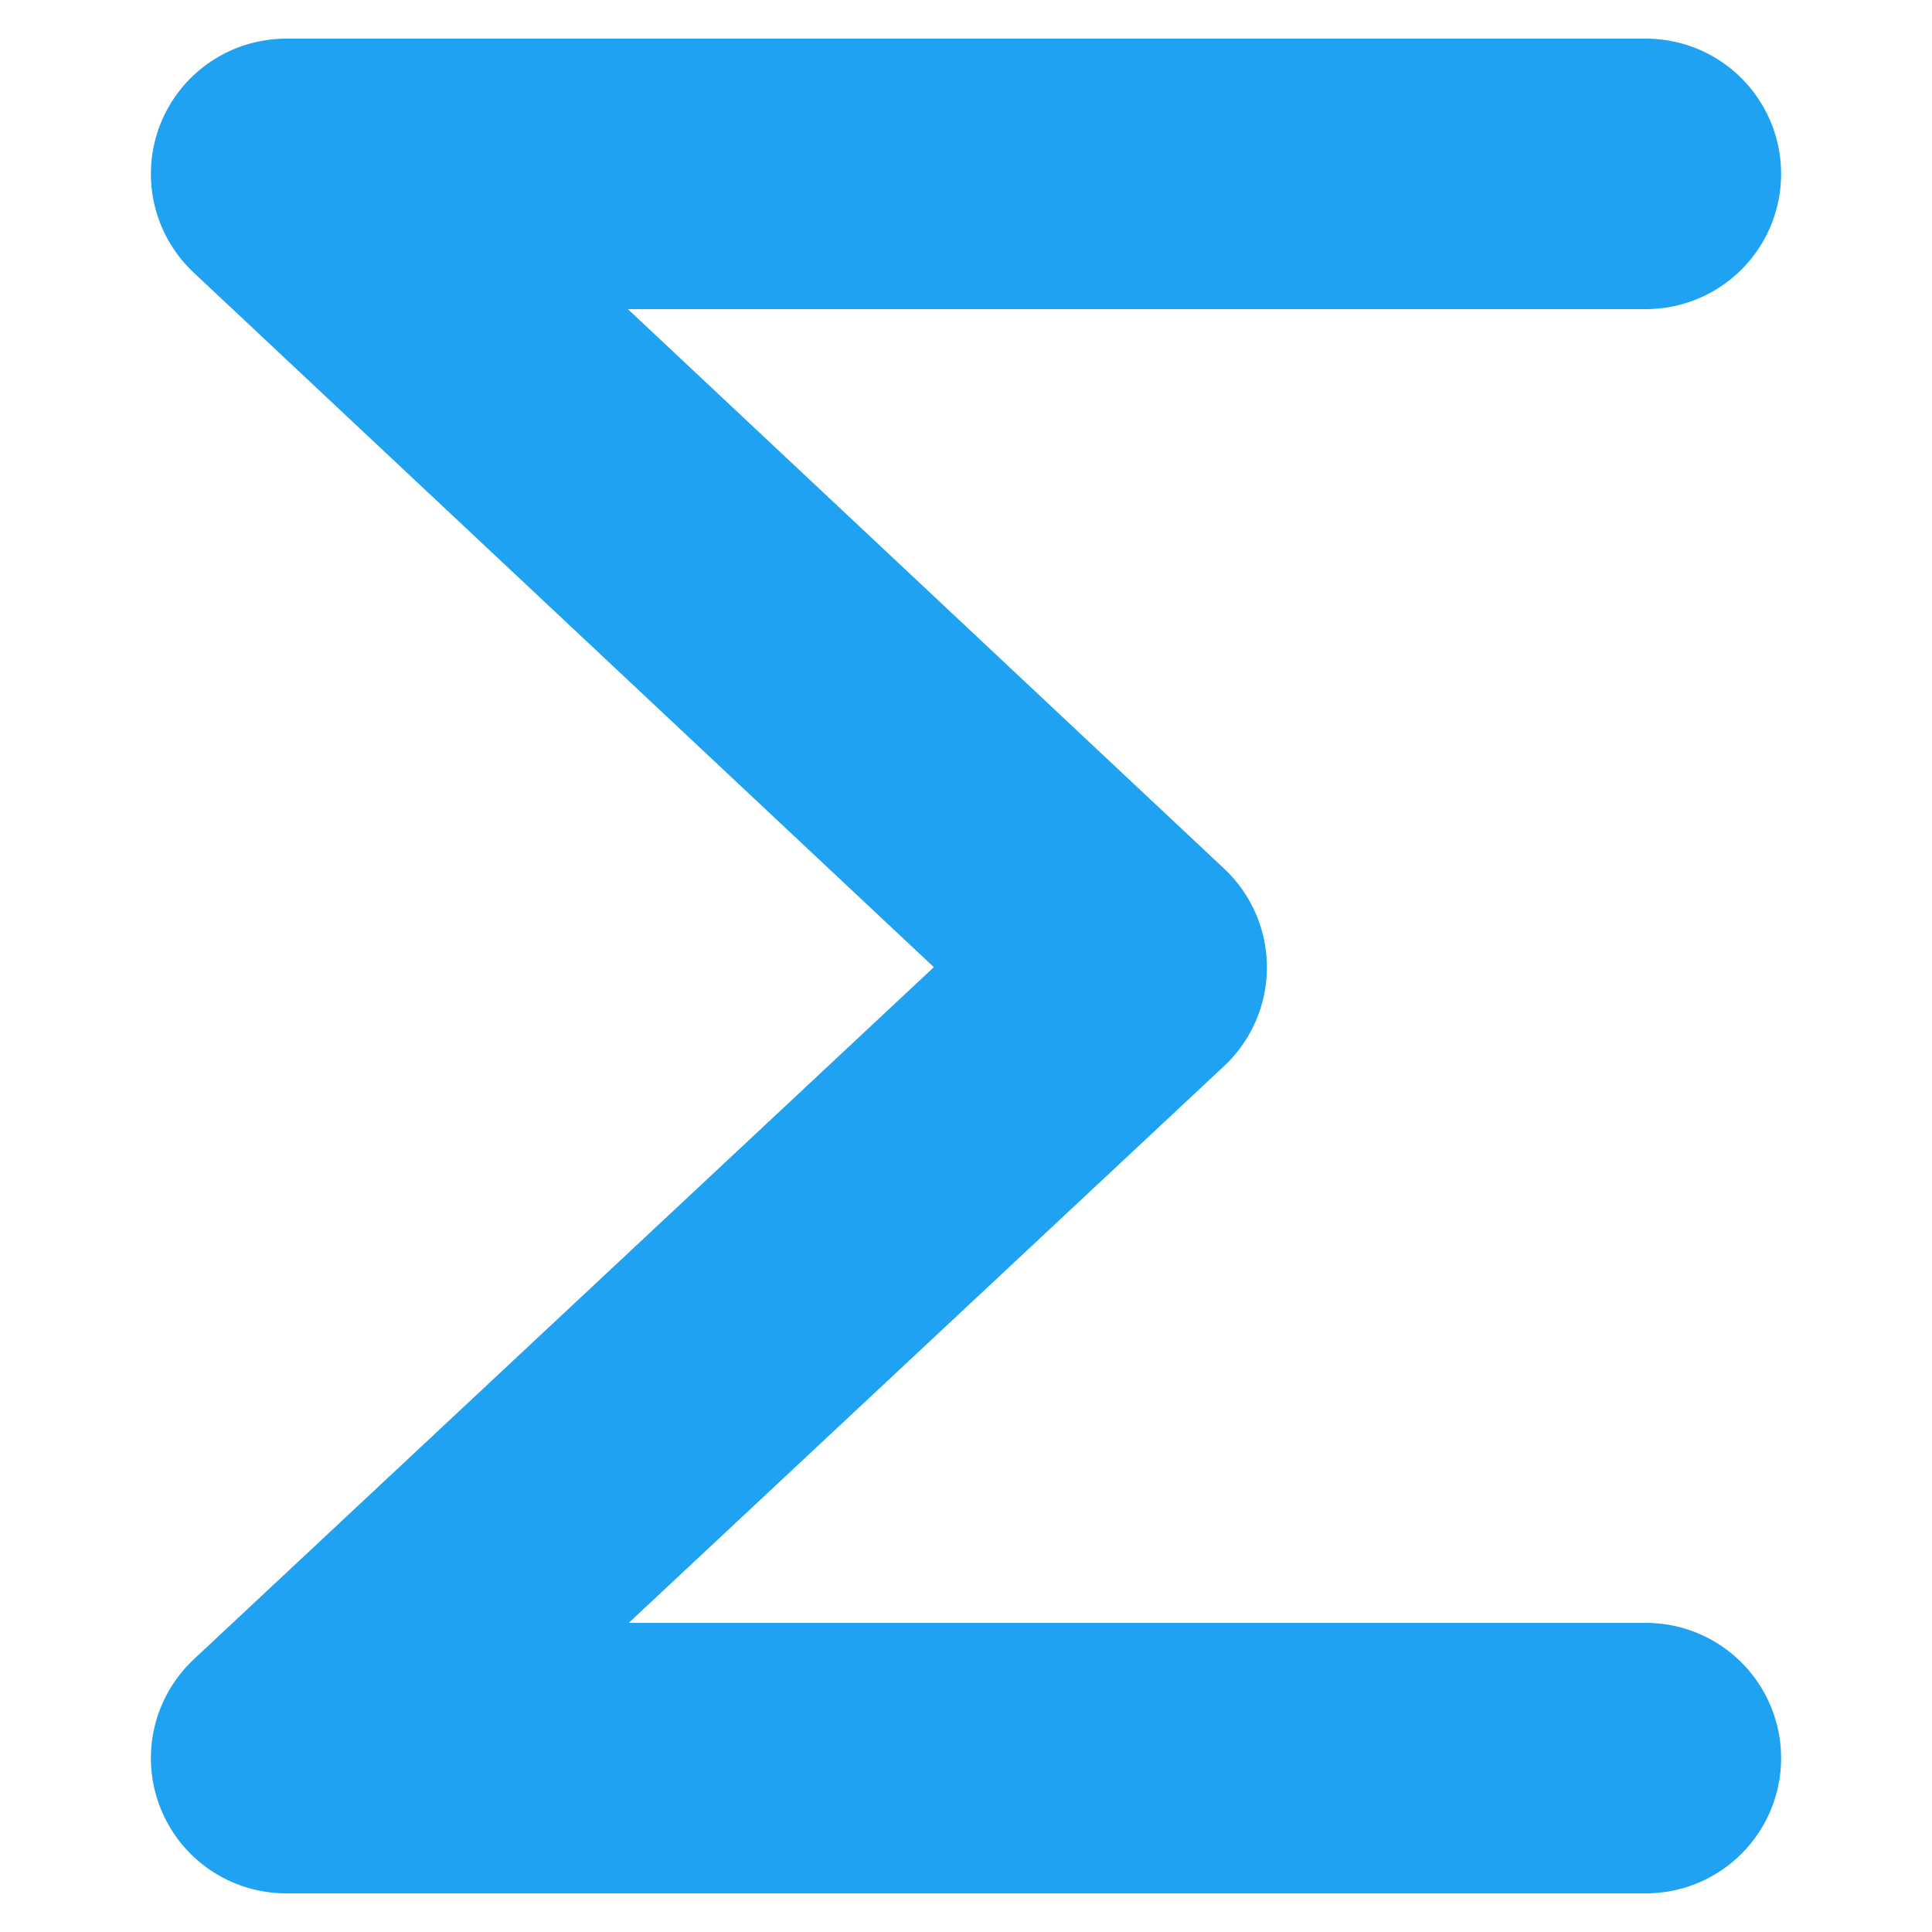
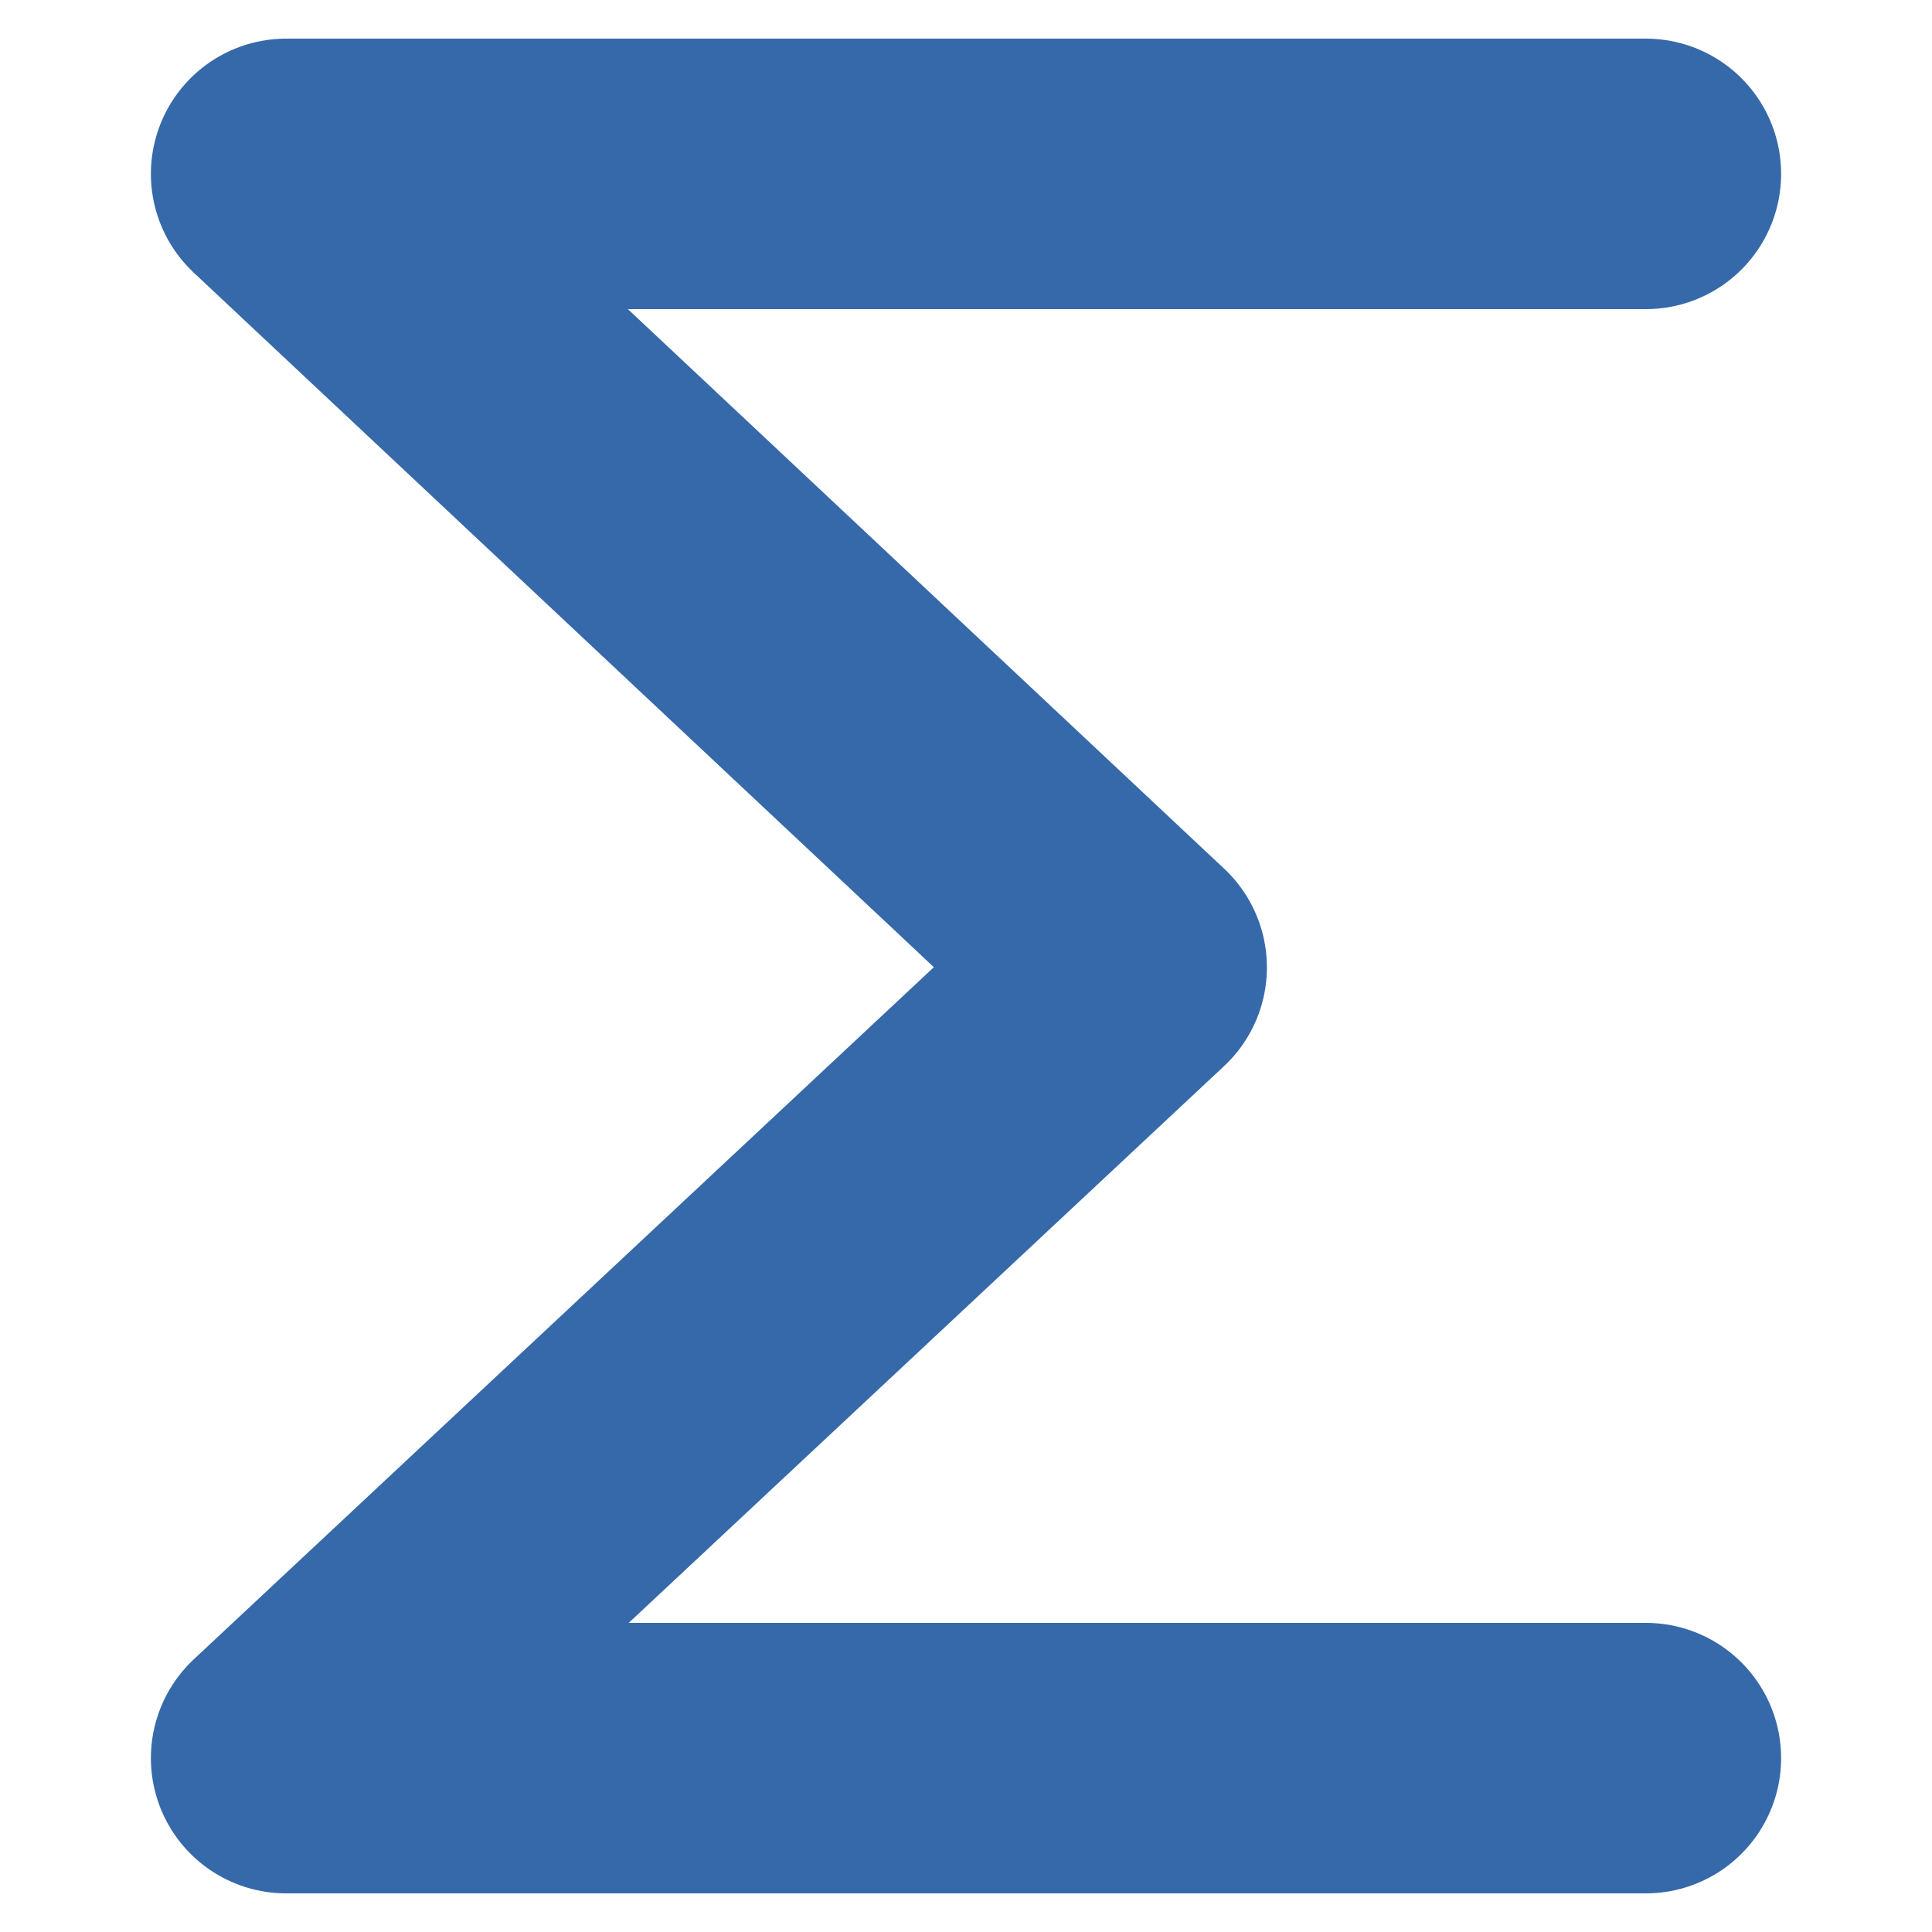
<svg xmlns="http://www.w3.org/2000/svg" height="100px" width="100px" fill="#000000" viewBox="0 0 20 20" x="0px" y="0px" version="1.1" id="svg4">
  <defs id="defs8" />
-   <path style="fill:none;stroke:#1ea2f1;stroke-width:2.8;stroke-linecap:round;stroke-linejoin:round;stroke-miterlimit:4;stroke-dasharray:none;stroke-opacity:1" d="M 17.038,1.8 H 2.962 L 11.715,10.014 2.962,18.2 H 17.038" id="path835" />
+   <path style="fill:none;stroke:#3569AA;stroke-width:2.8;stroke-linecap:round;stroke-linejoin:round;stroke-miterlimit:4;stroke-dasharray:none;stroke-opacity:1" d="M 17.038,1.8 H 2.962 L 11.715,10.014 2.962,18.2 H 17.038" id="path835" />
</svg>
